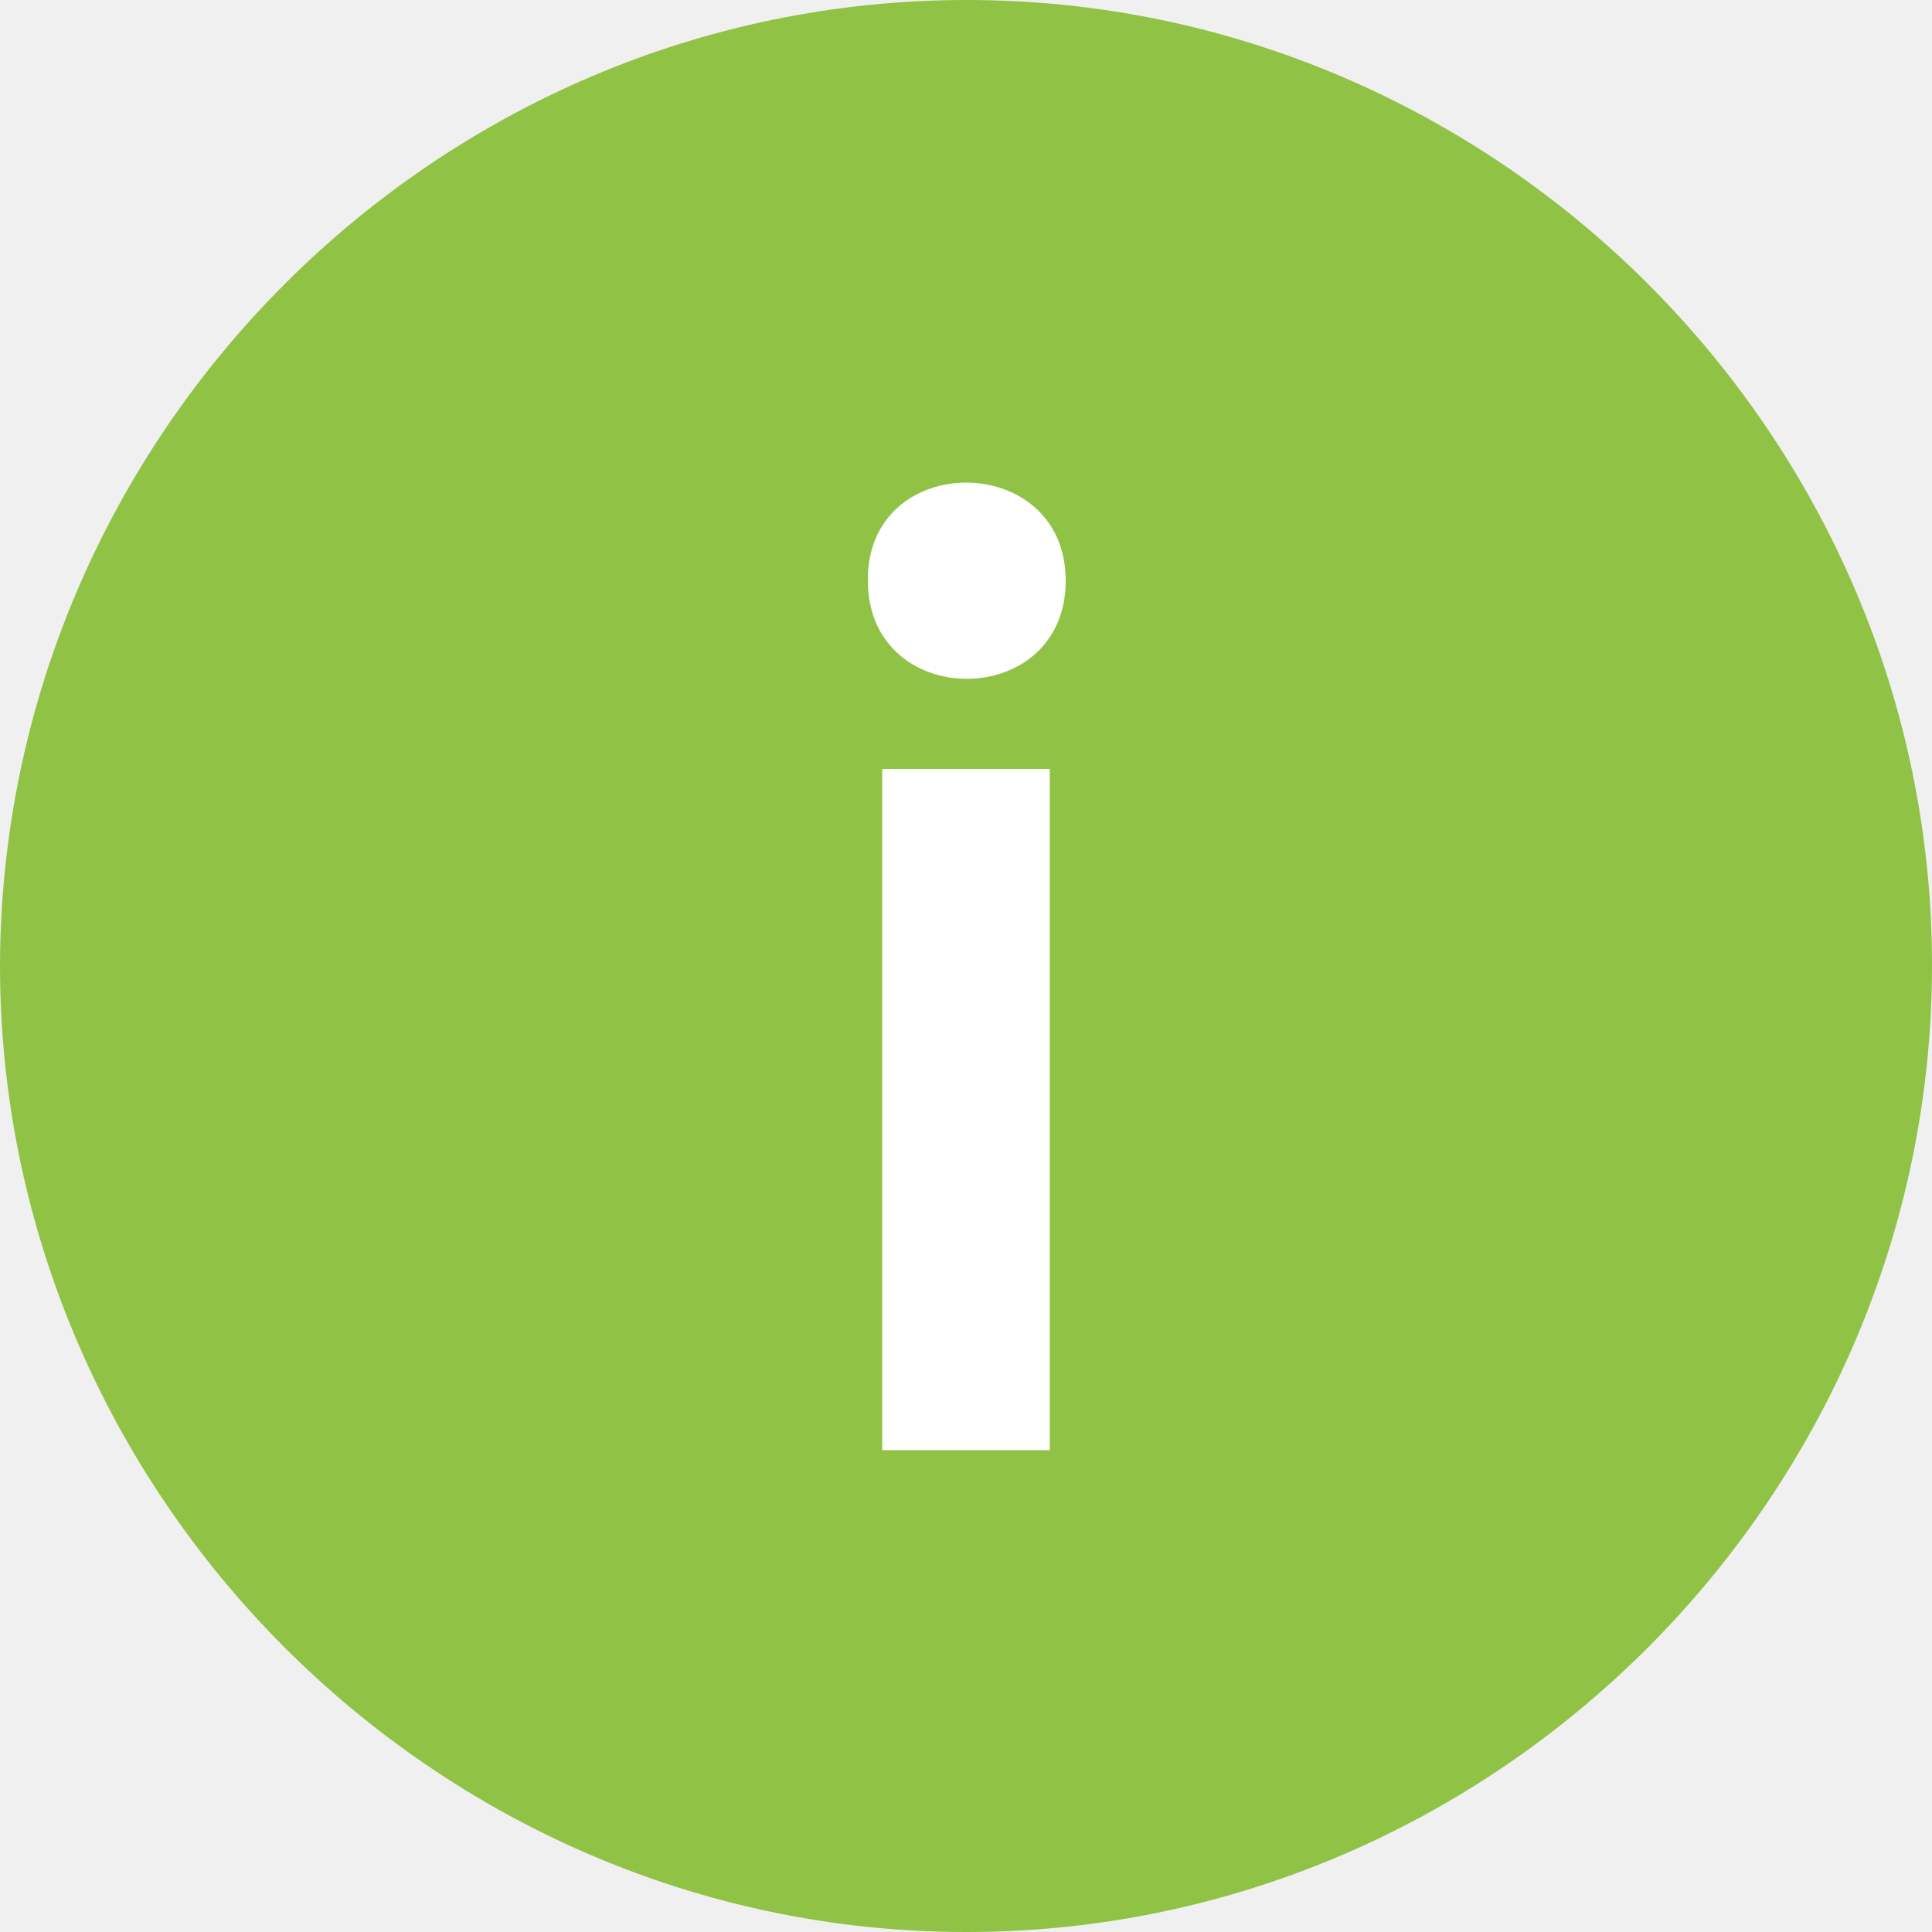
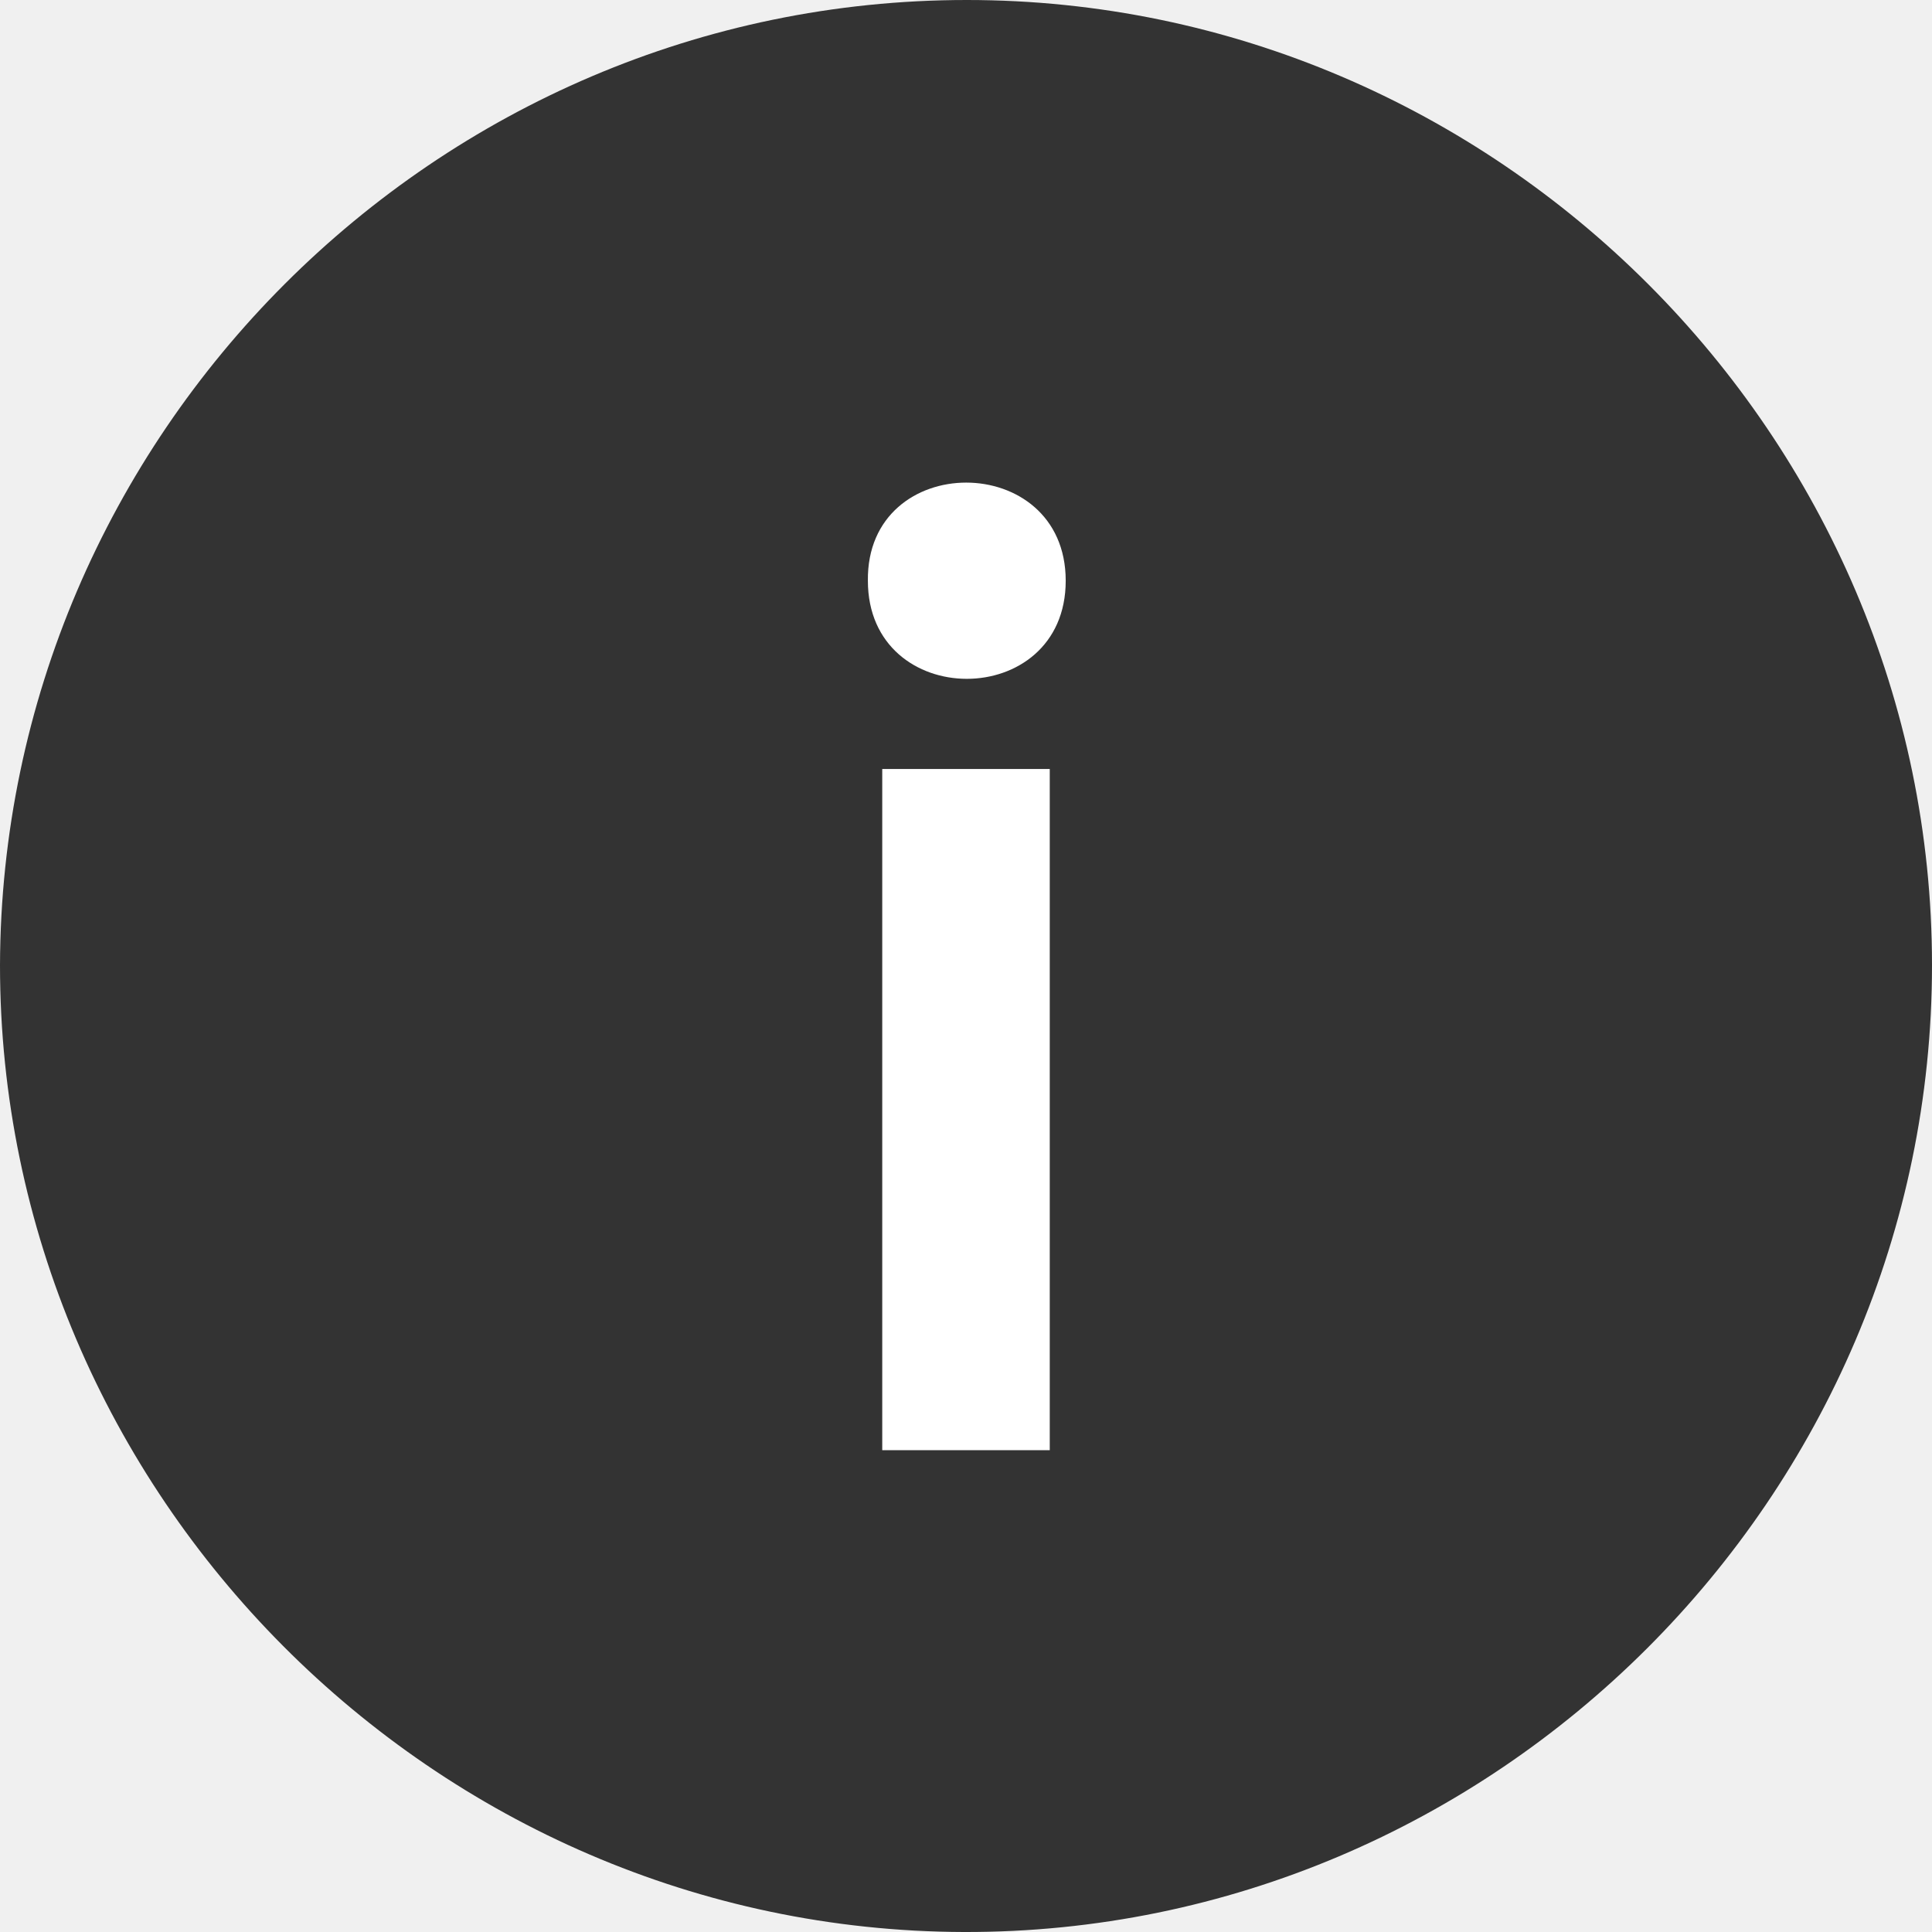
<svg xmlns="http://www.w3.org/2000/svg" version="1.1" id="Layer_1" x="0px" y="0px" viewBox="0 0 121.1 121.1" style="enable-background:new 0 0 121.1 121.1;" xml:space="preserve">
  <style type="text/css">
- 	.st0{fill:rgb(144, 194, 70); /* @lime */}
+ 	.st0{fill:rgb(51, 51, 51); /* @iron */}
	.st1{fill:#FFFFFF;}
</style>
  <path id="XMLID_72_" class="st0" d="M60.6,0c33.2,0,60.5,27.3,60.5,60.5c0,33.3-27.4,60.7-60.7,60.6C27.2,121,0,93.6,0,60.5  C0.1,27.3,27.3,0,60.6,0z" />
  <g id="XMLID_68_">
    <path id="XMLID_69_" class="st1" d="M66.8,36.4c0,8.2-12.4,8.2-12.4,0C54.3,28.2,66.8,28.2,66.8,36.4z M55.3,48.2v42.7h10.5V48.2   H55.3z" />
  </g>
</svg>
